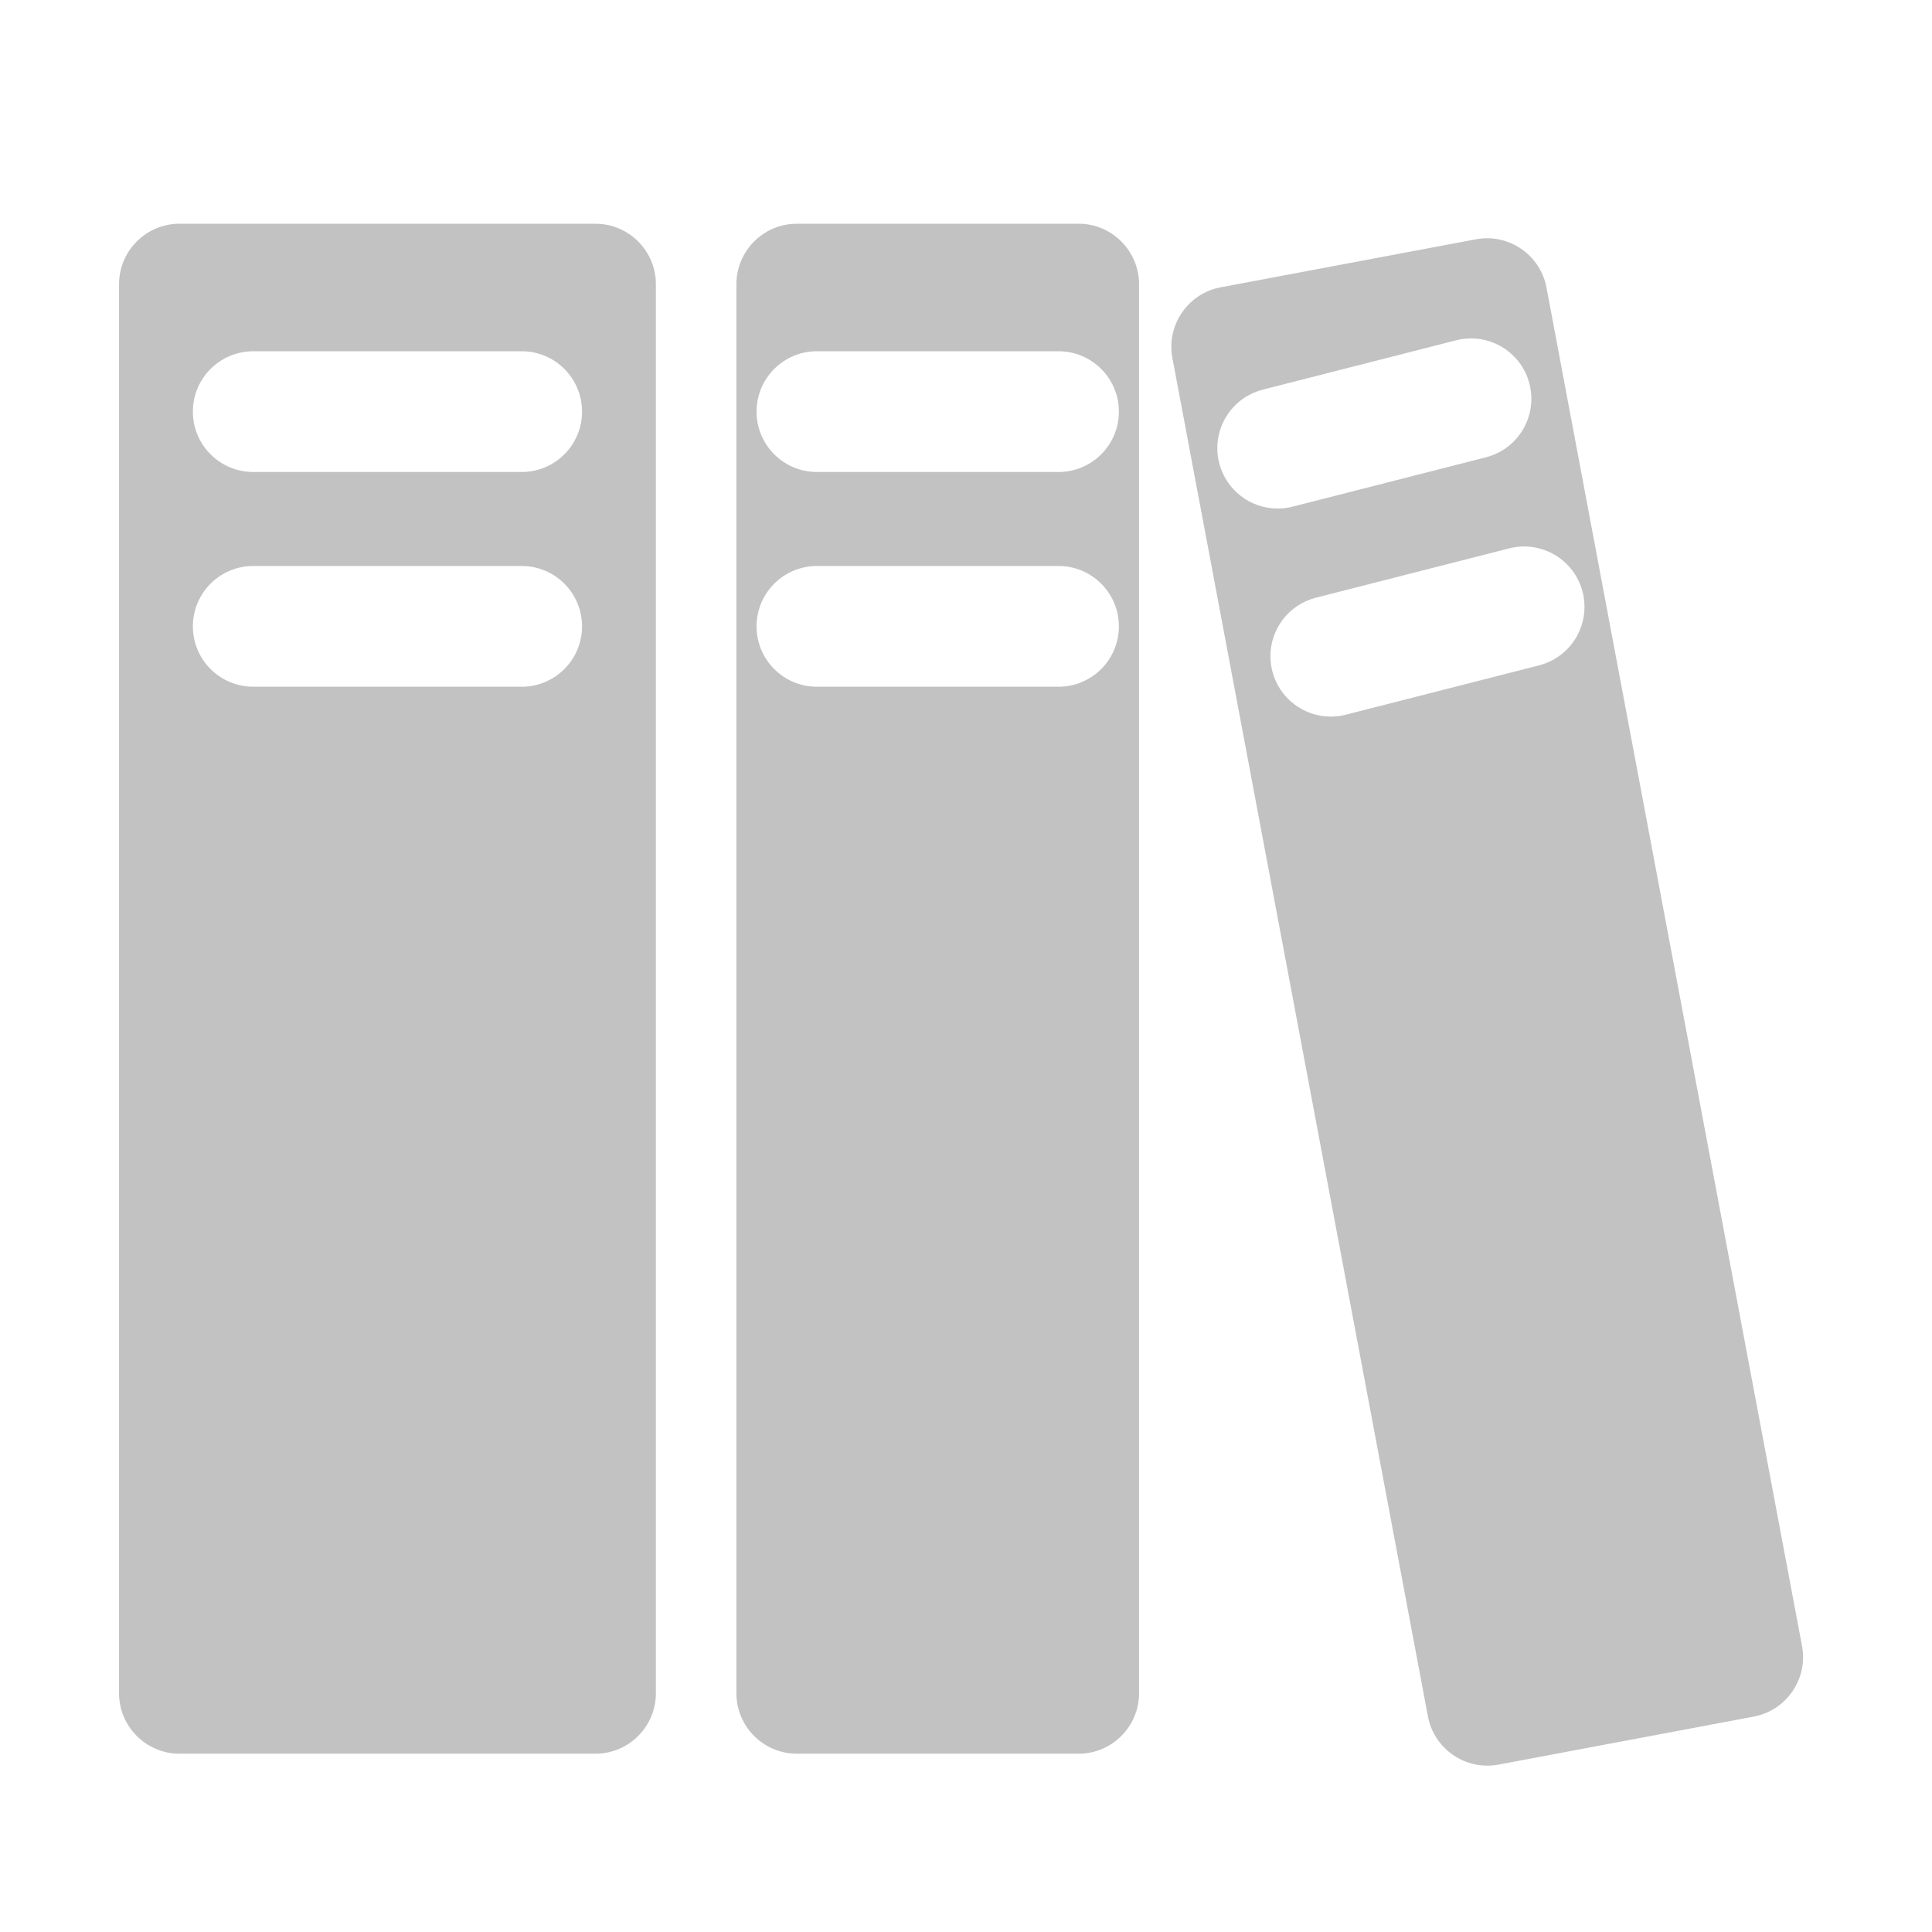
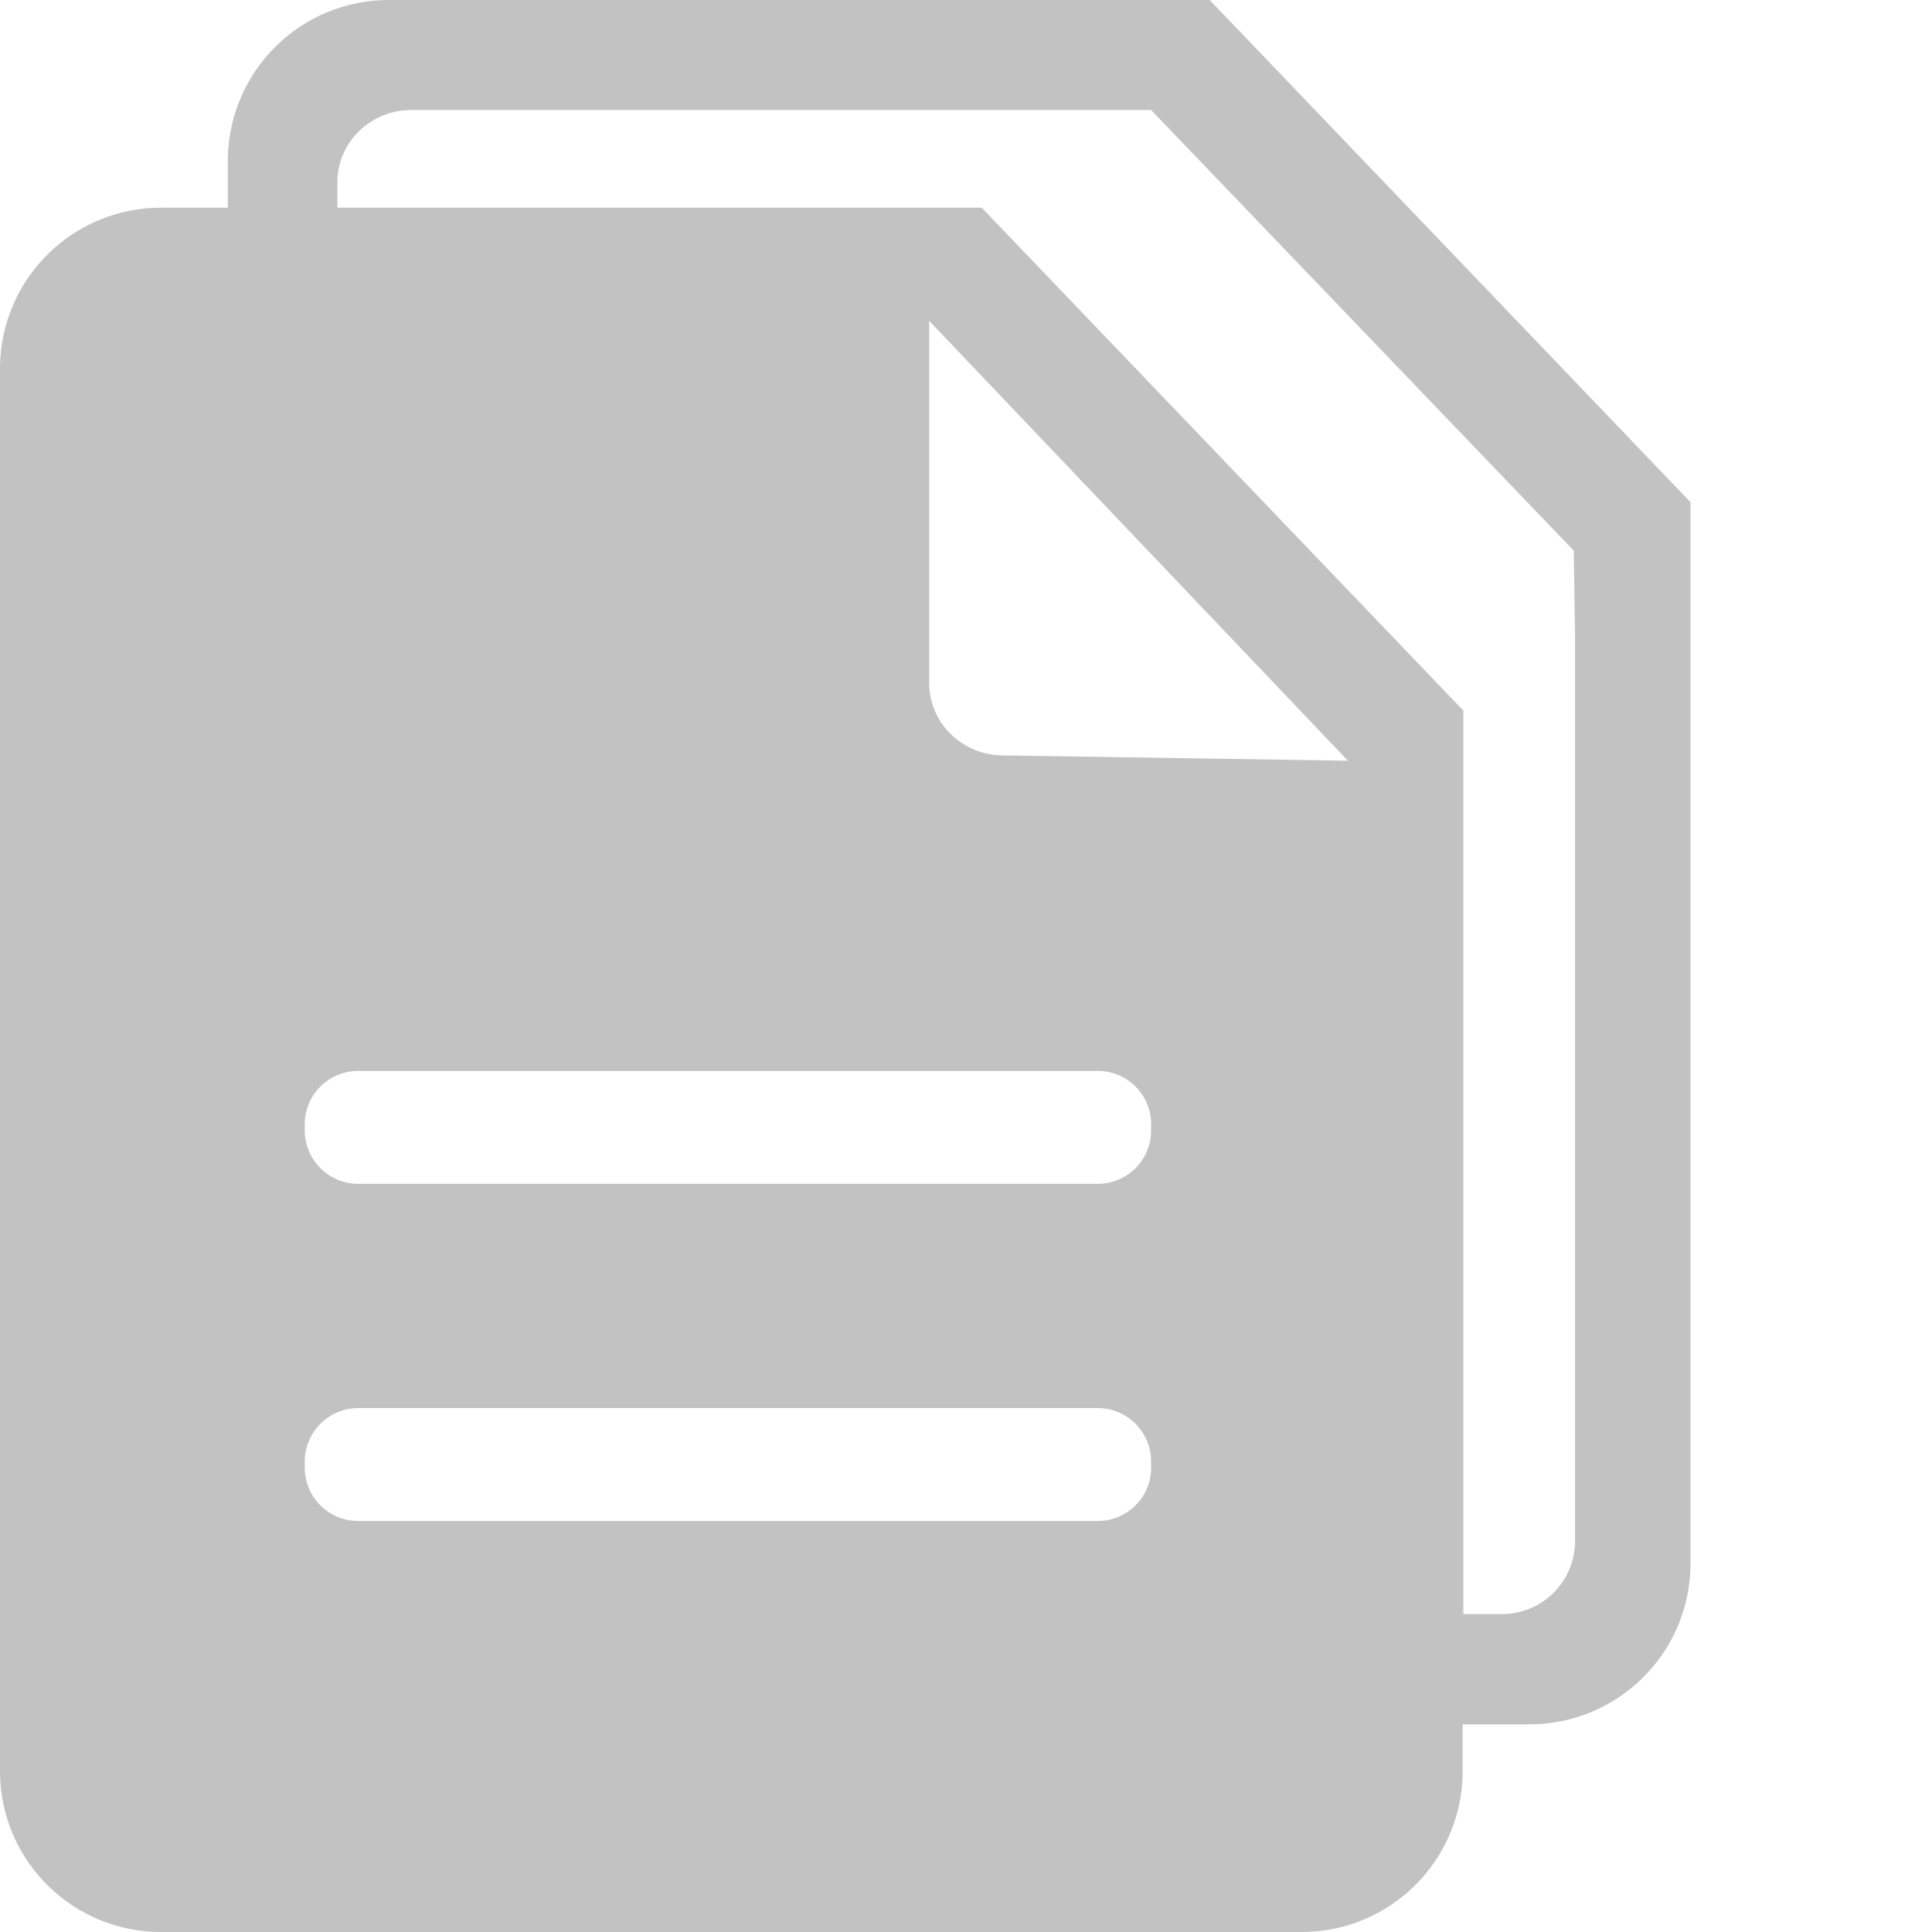
- <svg xmlns="http://www.w3.org/2000/svg" t="1699189843243" class="icon" viewBox="0 0 1024 1024" version="1.1" p-id="1514" width="24" height="24">
-   <path d="M315.63 118.583H95.098c-17.6 0-32 14.4-32 32v746.918c0 17.6 14.4 32 32 32H315.63c17.6 0 32-14.4 32-32V150.583c0-17.6-14.4-32-32-32z m-39.133 245.399H134.231c-17.673 0-32-14.327-32-32s14.327-32 32-32h142.266c17.673 0 32 14.327 32 32s-14.327 32-32 32z m0-113.813H134.231c-17.673 0-32-14.327-32-32s14.327-32 32-32h142.266c17.673 0 32 14.327 32 32s-14.327 32-32 32zM571.71 118.583h-149.4c-17.6 0-32 14.4-32 32v746.918c0 17.6 14.4 32 32 32h149.4c17.6 0 32-14.4 32-32V150.583c0-17.6-14.4-32-32-32z m-10.68 245.399H432.99c-17.673 0-32-14.327-32-32s14.327-32 32-32h128.04c17.673 0 32 14.327 32 32s-14.327 32-32 32z m0-113.813H432.99c-17.673 0-32-14.327-32-32s14.327-32 32-32h128.04c17.673 0 32 14.327 32 32s-14.327 32-32 32zM955.119 872.454L819.663 152.356c-3.254-17.297-20.068-28.786-37.364-25.533l-135.388 25.468c-17.297 3.254-28.786 20.067-25.533 37.364l135.456 720.098c3.254 17.297 20.068 28.786 37.364 25.533l135.388-25.468c17.297-3.254 28.787-20.067 25.533-37.364z m-308.92-627.011a32.044 32.044 0 0 1-1.002-7.949c0.005-14.272 9.629-27.279 24.094-30.971l102.455-26.15c17.122-4.372 34.548 5.967 38.92 23.092a32.044 32.044 0 0 1 1.002 7.949c-0.005 14.272-9.629 27.279-24.094 30.971l-102.455 26.15a32.046 32.046 0 0 1-7.938 1.002c-14.276 0-27.288-9.624-30.982-24.094z m169.523 107.219l-102.455 26.151a32.046 32.046 0 0 1-7.938 1.002c-14.276 0-27.289-9.625-30.982-24.094a32.044 32.044 0 0 1-1.002-7.949c0.005-14.272 9.629-27.279 24.094-30.971l102.455-26.151c17.122-4.372 34.548 5.967 38.92 23.092a32.044 32.044 0 0 1 1.002 7.949c-0.005 14.272-9.629 27.279-24.094 30.971z" p-id="1515" fill="#C2C2C2" />
+ <svg xmlns="http://www.w3.org/2000/svg" t="1702527829872" class="icon" viewBox="0 0 1024 1024" version="1.1" p-id="3017" width="24" height="24">
+   <path d="M895.997 345.152V266.176L641.15 0.001H206.655a85.312 85.312 0 0 0-85.888 83.968v26.112h-34.88A85.312 85.312 0 0 0 0 194.433v745.598A85.312 85.312 0 0 0 85.888 1023.998h603.454a85.312 85.312 0 0 0 85.888-83.968v-26.112h34.88A85.312 85.312 0 0 0 895.997 829.951z m-285.887 433.407a28.224 28.224 0 0 1-28.224 27.584H189.759a28.288 28.288 0 0 1-28.224-27.584v-4.608a28.416 28.416 0 0 1 28.224-27.648h392.127a28.352 28.352 0 0 1 28.224 27.648z m0-178.751a28.288 28.288 0 0 1-28.224 27.648H189.759a28.352 28.352 0 0 1-28.224-27.648V595.199a28.288 28.288 0 0 1 28.224-27.584h392.127a28.224 28.224 0 0 1 28.224 27.584zM531.71 400.384a39.744 39.744 0 0 1-27.712-11.2 38.016 38.016 0 0 1-11.52-27.136v-191.999L714.43 403.2z m303.103-63.296v479.998a38.72 38.72 0 0 1-39.168 38.4h-20.032V376.64L520.318 110.081H178.815v-13.44a37.952 37.952 0 0 1 11.456-27.136 39.808 39.808 0 0 1 27.776-11.2h392.063l223.999 233.535z" p-id="3018" fill="#C2C2C2" />
</svg>
